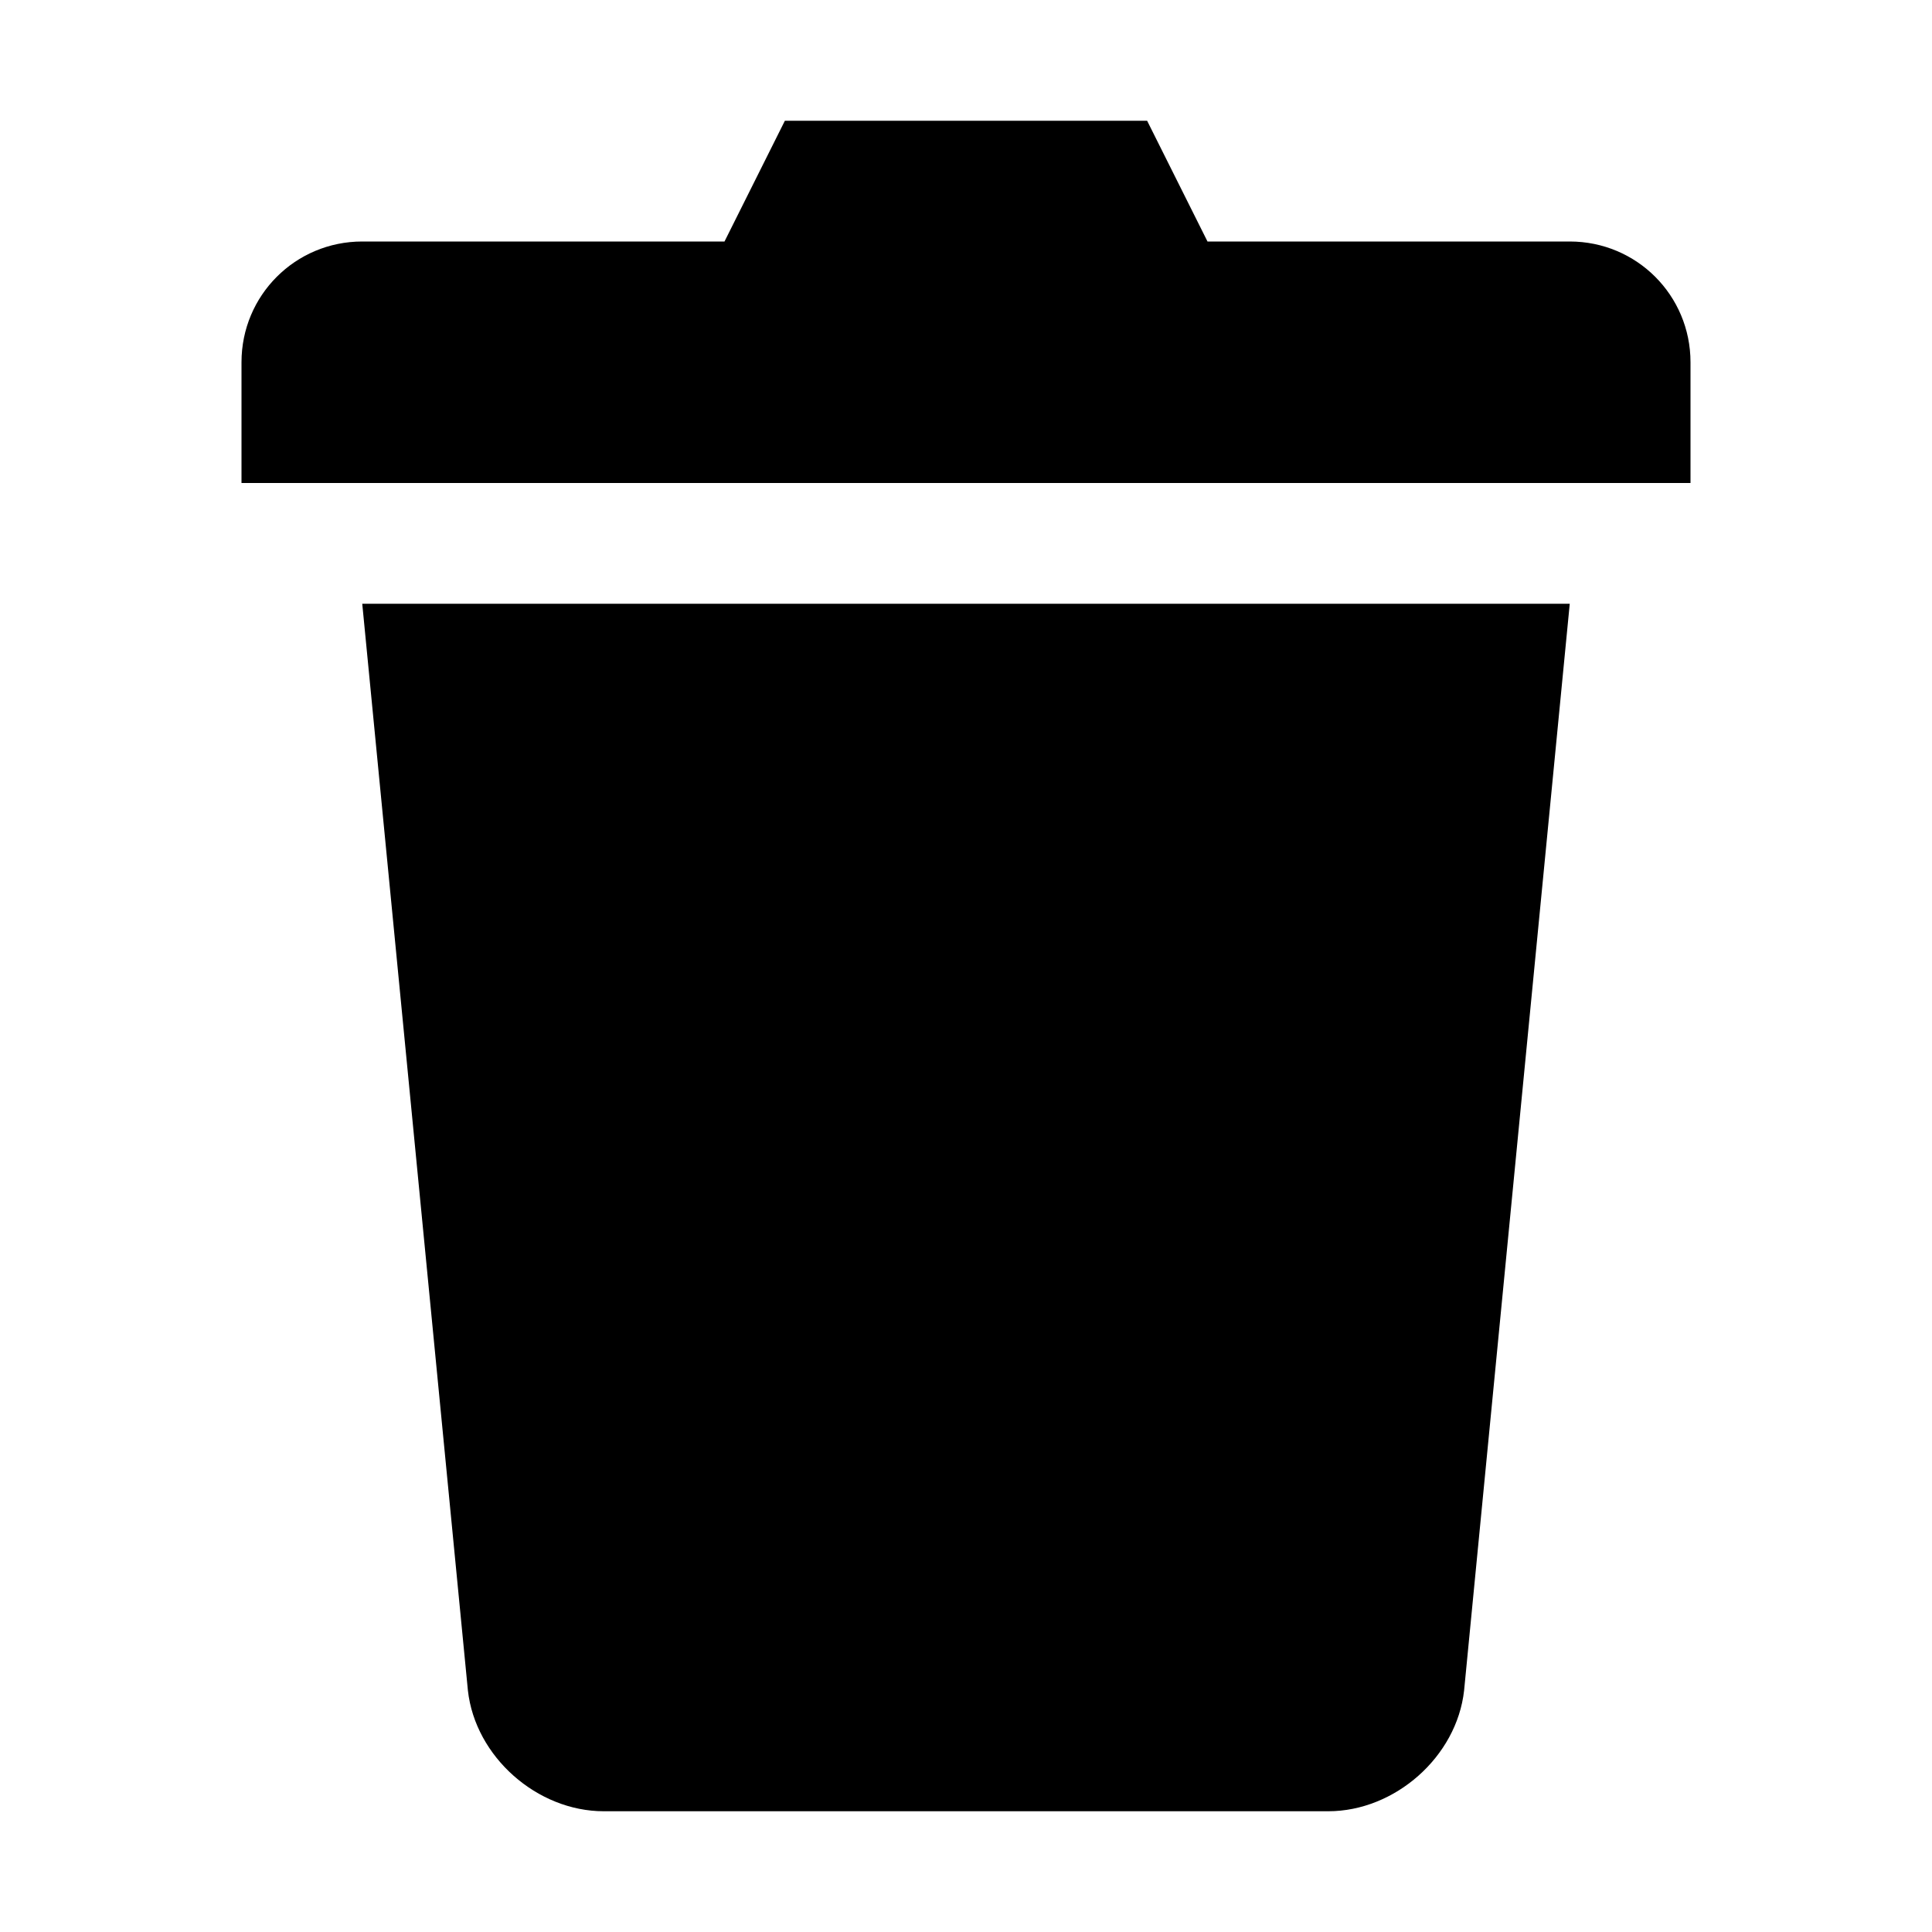
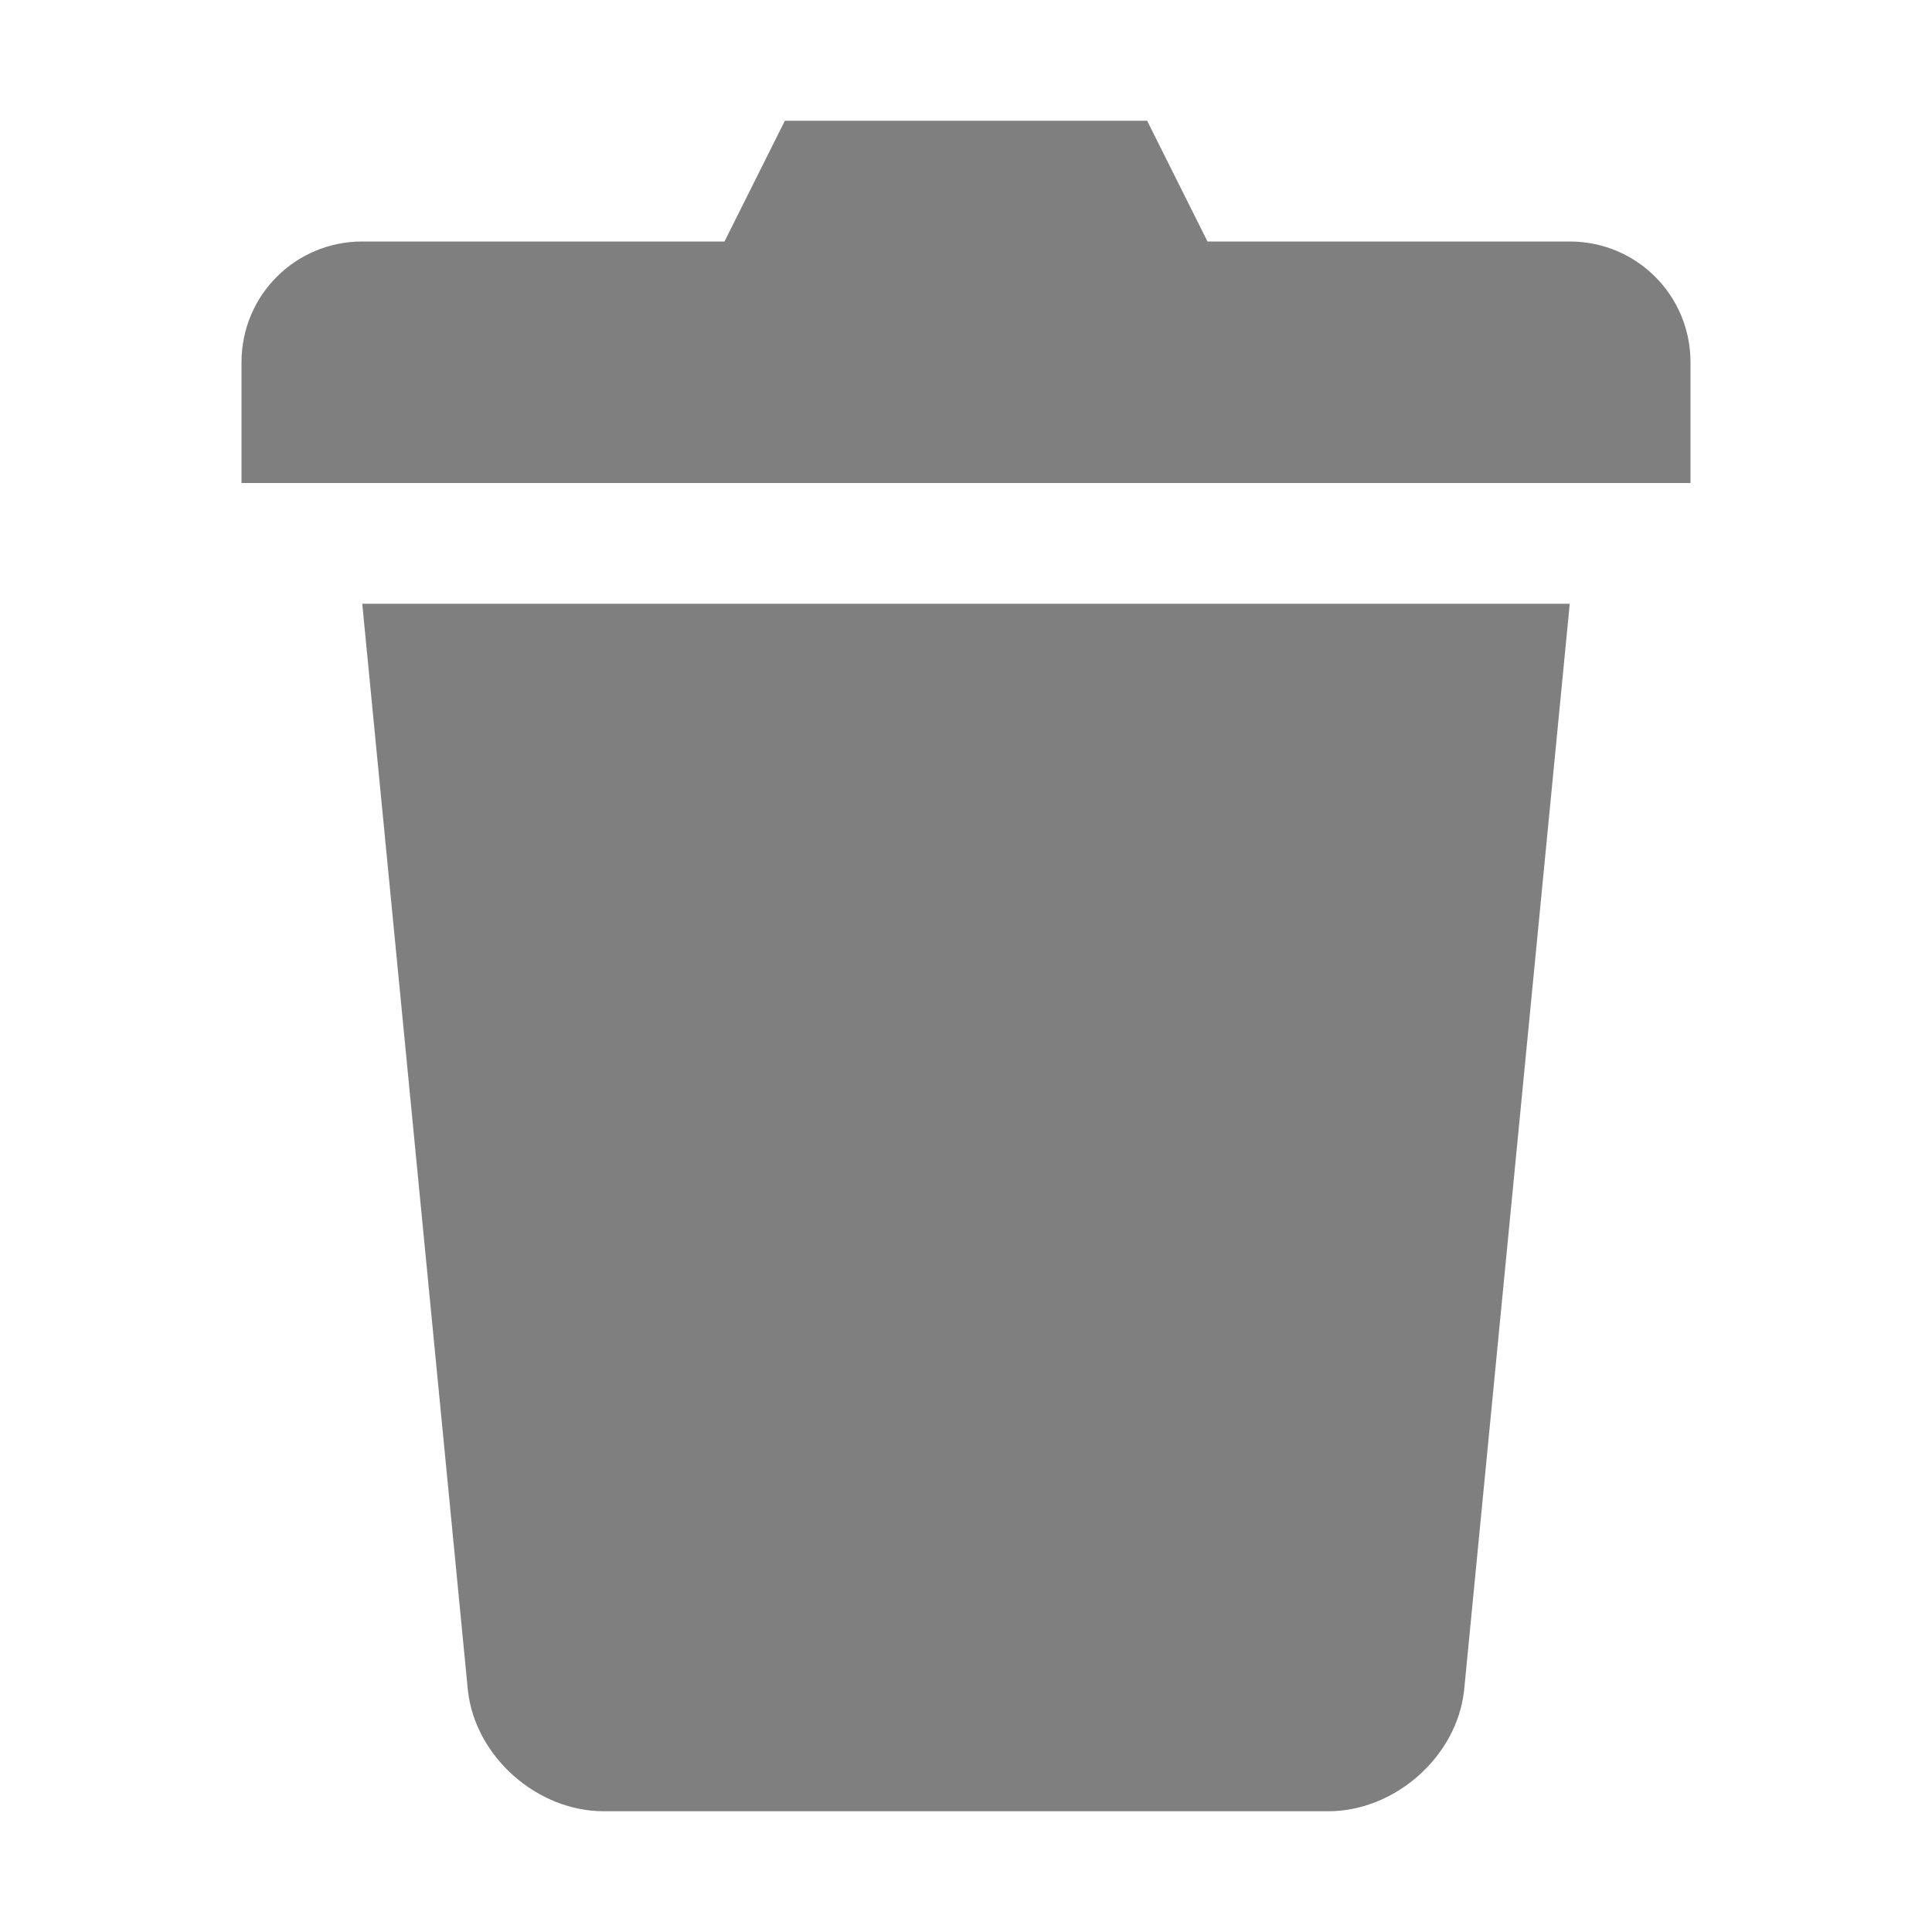
<svg xmlns="http://www.w3.org/2000/svg" height="16" width="16" version="1.1">
-   <path d="m6.5 1-0.5 1h-3c-0.554 0-1 0.446-1 1v1h12v-1c0-0.554-0.446-1-1-1h-3l-0.5-1zm-3.5 4 0.875 9c0.061 0.549 0.573 1 1.125 1h6c0.552 0 1.064-0.451 1.125-1l0.875-9z" fill-rule="evenodd" />
+   <path opacity=".5" d="m6.5 1-0.5 1h-3c-0.554 0-1 0.446-1 1v1h12v-1c0-0.554-0.446-1-1-1h-3l-0.5-1zm-3.5 4 0.875 9c0.061 0.549 0.573 1 1.125 1h6c0.552 0 1.064-0.451 1.125-1l0.875-9z" fill-rule="evenodd" />
</svg>
